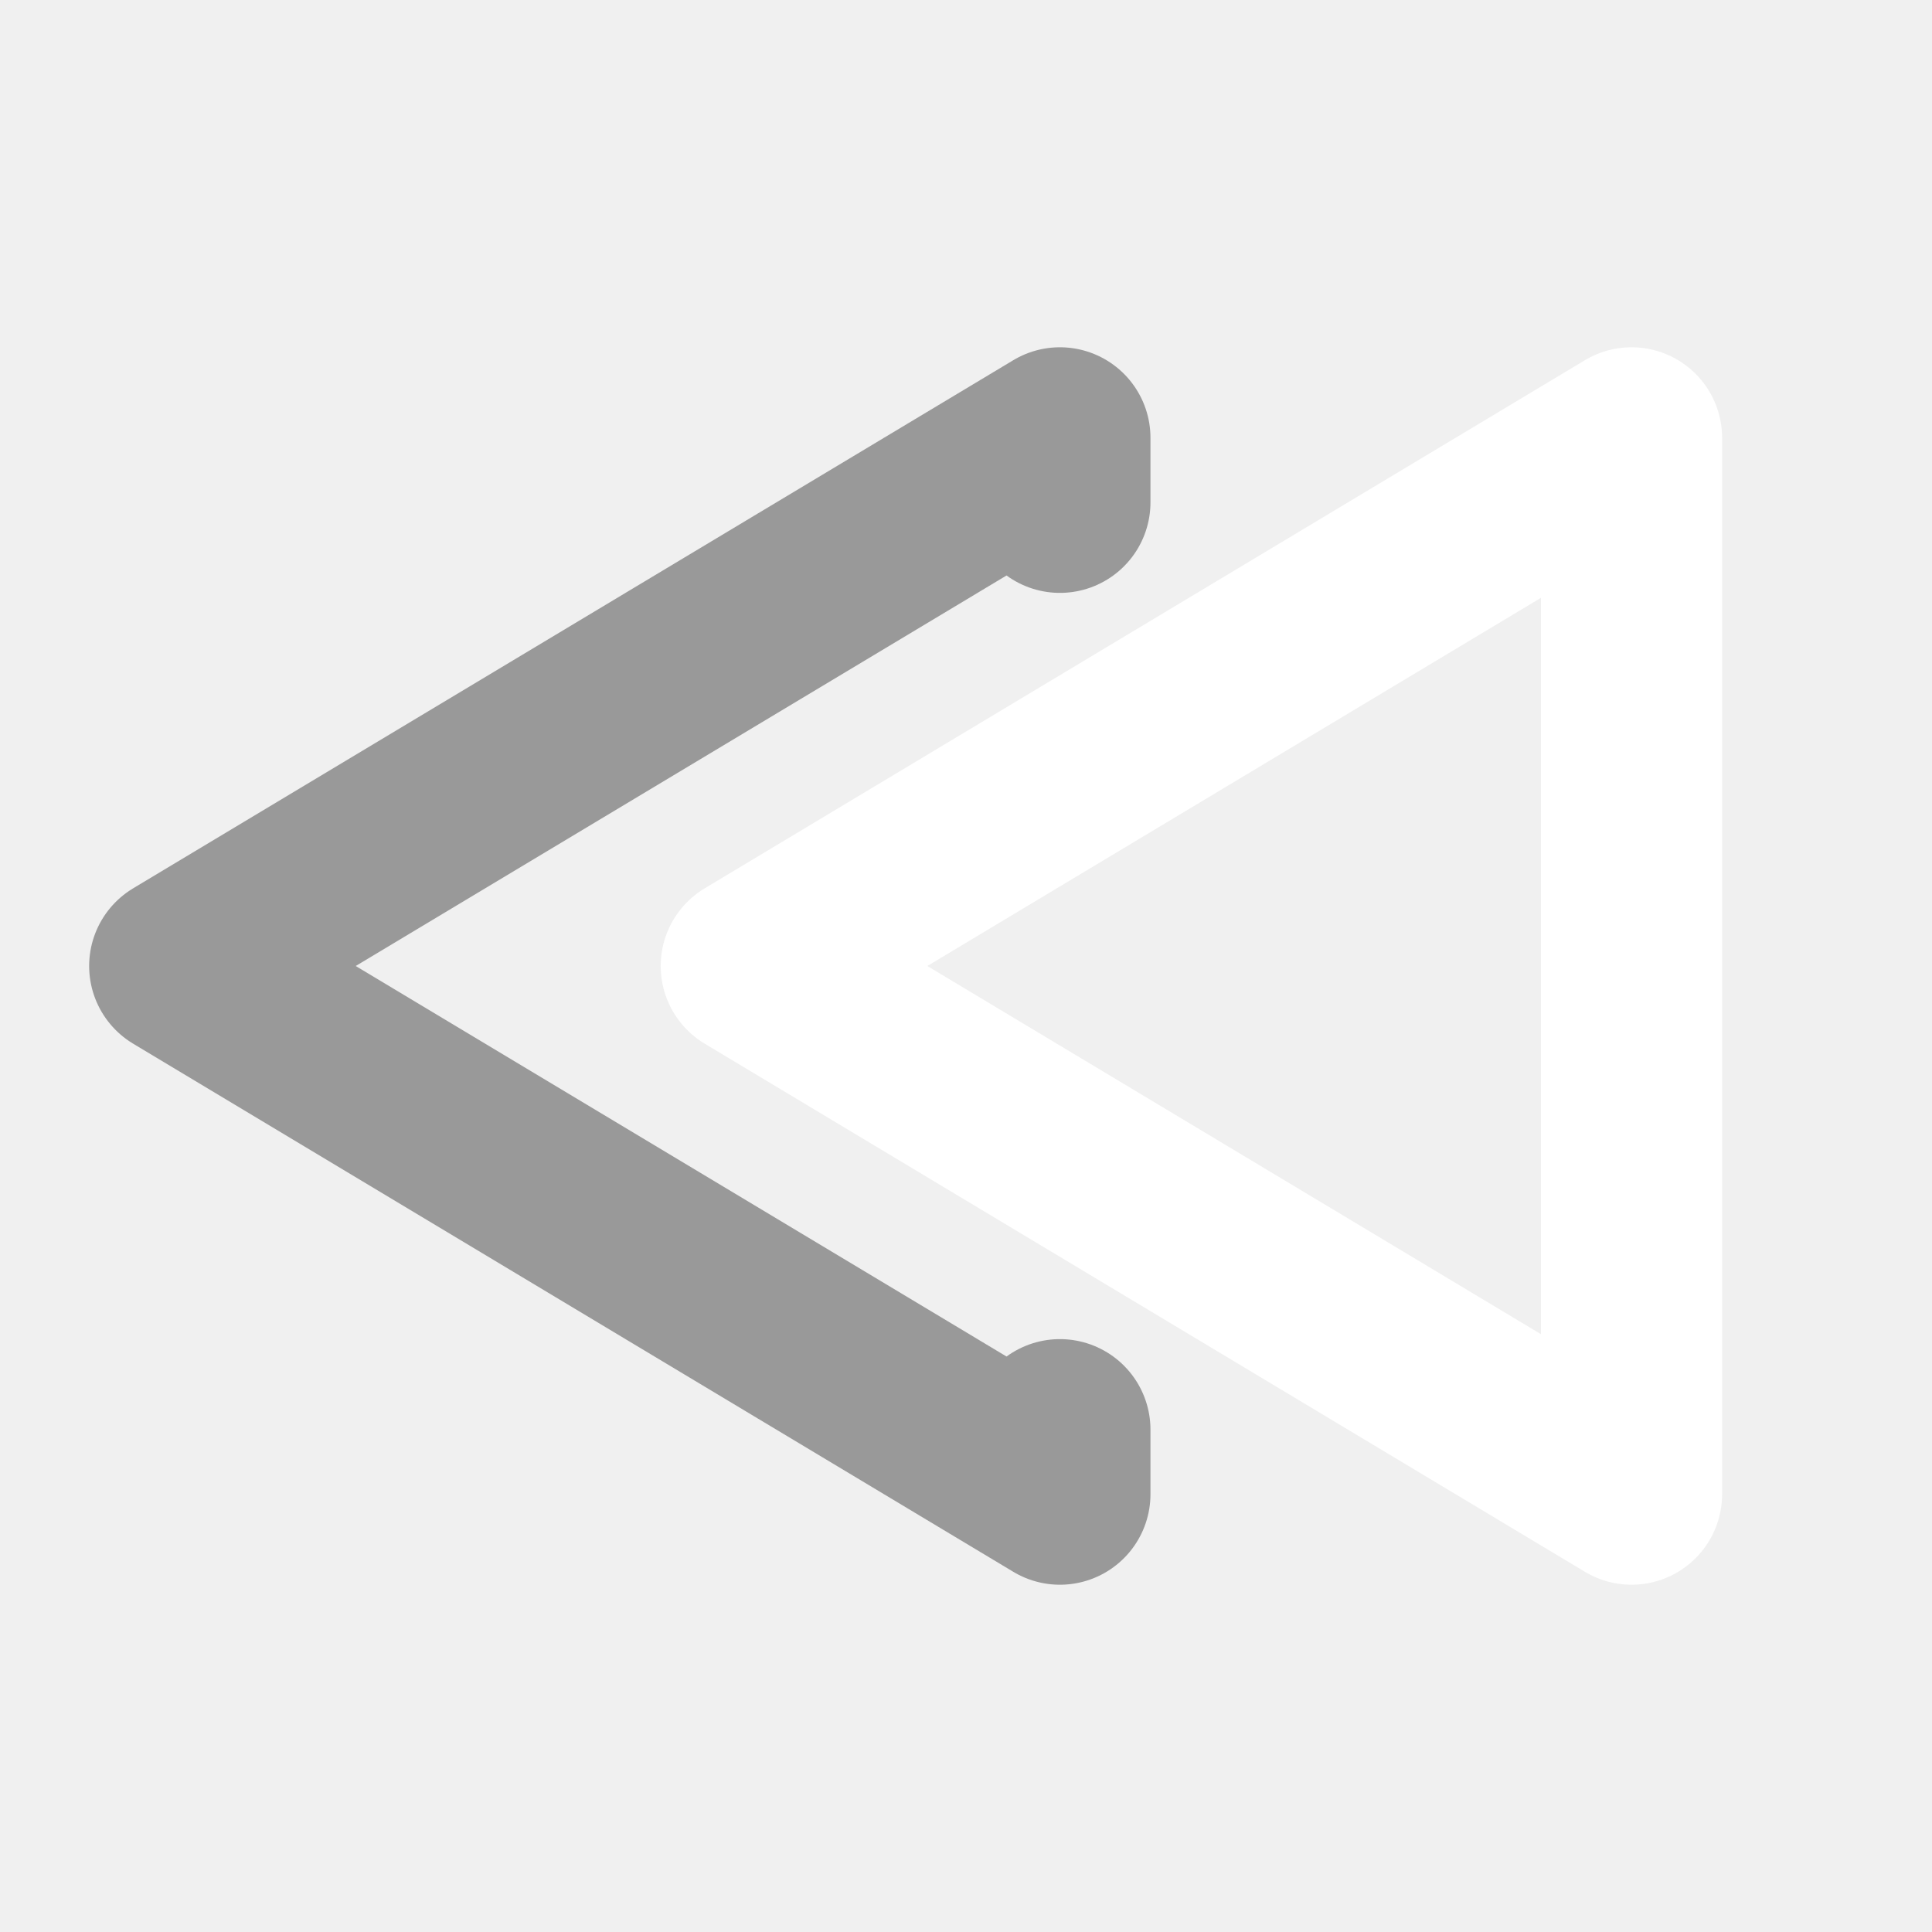
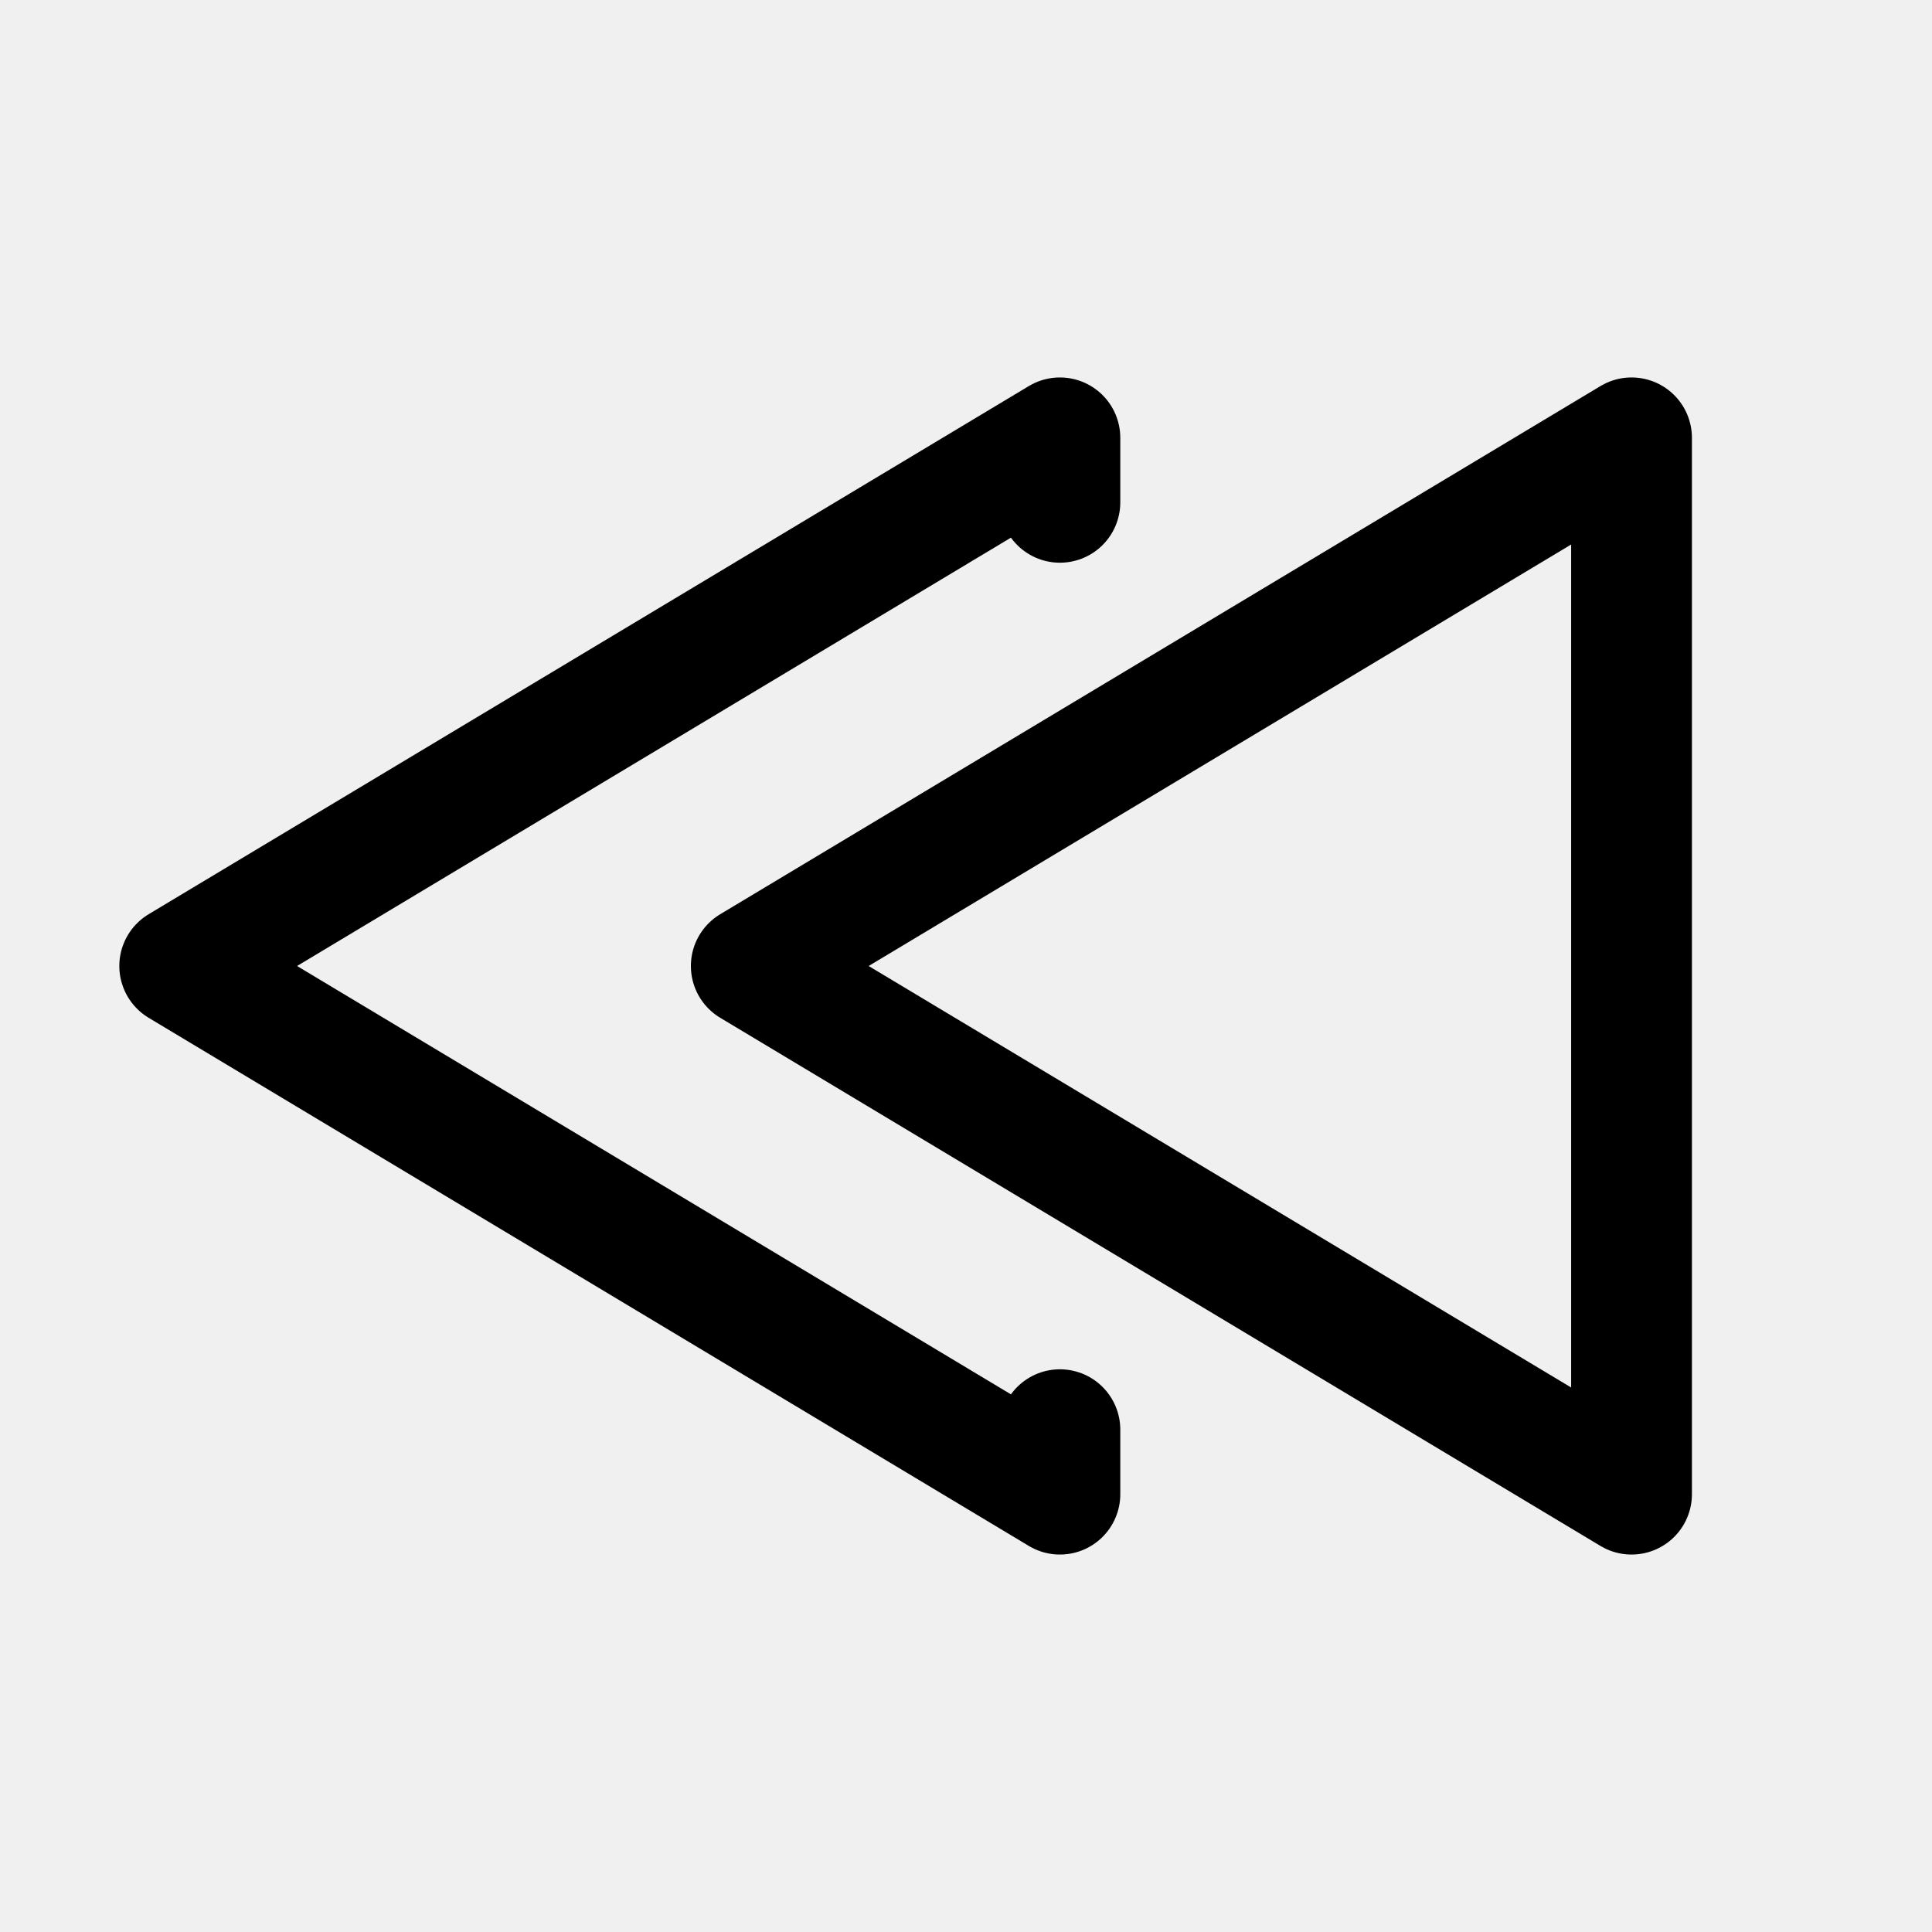
<svg xmlns="http://www.w3.org/2000/svg" role="img" width="24" height="24" viewBox="0 0 24 24" aria-labelledby="backAltIconTitle" stroke="#2329d6" stroke-width="2" stroke-linecap="round" stroke-linejoin="round" fill="none" color="#2329d6" version="1.1" id="svg1">
  <defs id="defs1" />
-   <g id="layer1" transform="matrix(-0.9,0,0,0.9,23.25012,1.2)">
-     <path d="m 11.204,18.4 v 0.89 L 23.353,12 11.204,4.71 V 5.6" id="path1" style="stroke:#999999;stroke-width:2.5;stroke-linecap:round;stroke-linejoin:round;stroke-dasharray:none;stroke-dashoffset:0;stroke-opacity:1;paint-order:normal" />
-     <path d="M 15.464,12 3.314,4.71 v 14.58 z" id="path2" style="stroke:#ffffff;stroke-width:2.5;stroke-linecap:butt;stroke-linejoin:round;stroke-dasharray:none;stroke-dashoffset:0;stroke-opacity:1;paint-order:normal" />
+   <g id="layer1" transform="matrix(-0.9,0,0,0.9,23.25012,1.2)" style="stroke:#000000;stroke-opacity:1;stroke-width:1.667;stroke-dasharray:none">
+     <path d="m 11.204,18.4 v 0.89 L 23.353,12 11.204,4.71 V 5.6" id="path1" style="stroke:#000000;stroke-width:1.667;stroke-linecap:round;stroke-linejoin:round;stroke-dasharray:none;stroke-dashoffset:0;stroke-opacity:1;paint-order:normal" />
+     <path d="M 15.464,12 3.314,4.71 v 14.58 z" id="path2" style="stroke:#000000;stroke-width:1.667;stroke-linecap:butt;stroke-linejoin:round;stroke-dasharray:none;stroke-dashoffset:0;stroke-opacity:1;paint-order:normal" />
  </g>
</svg>
